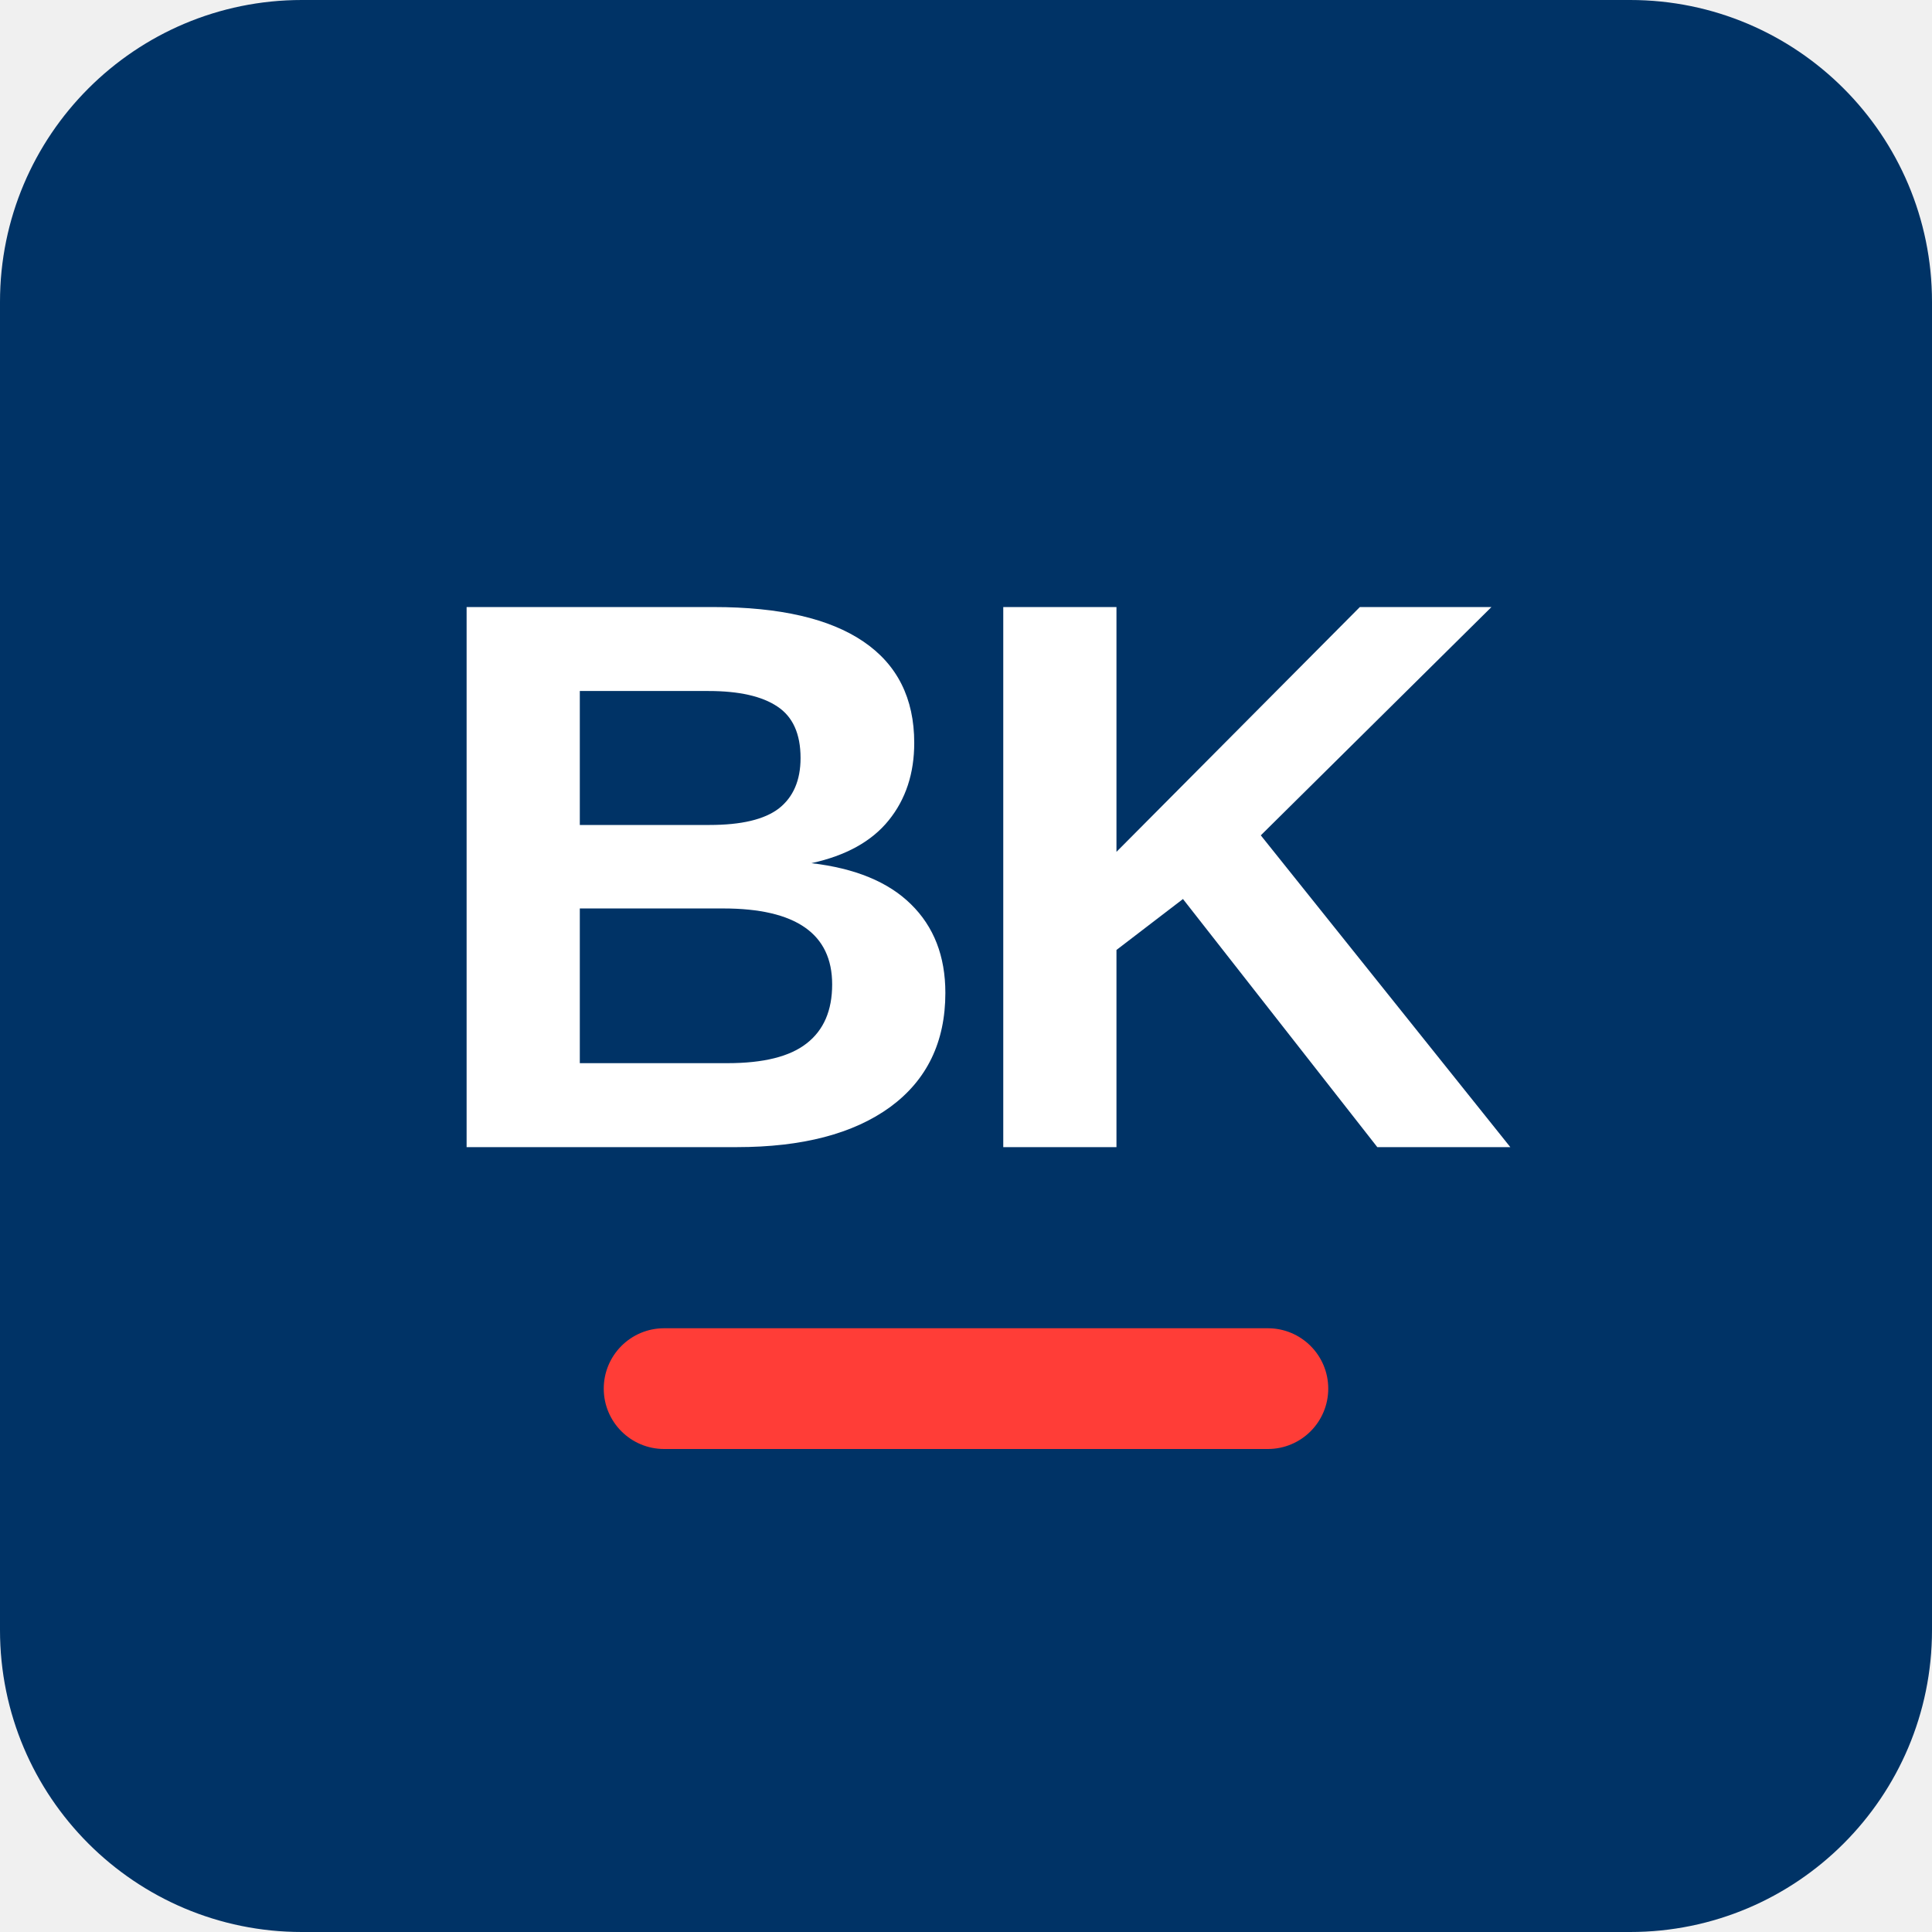
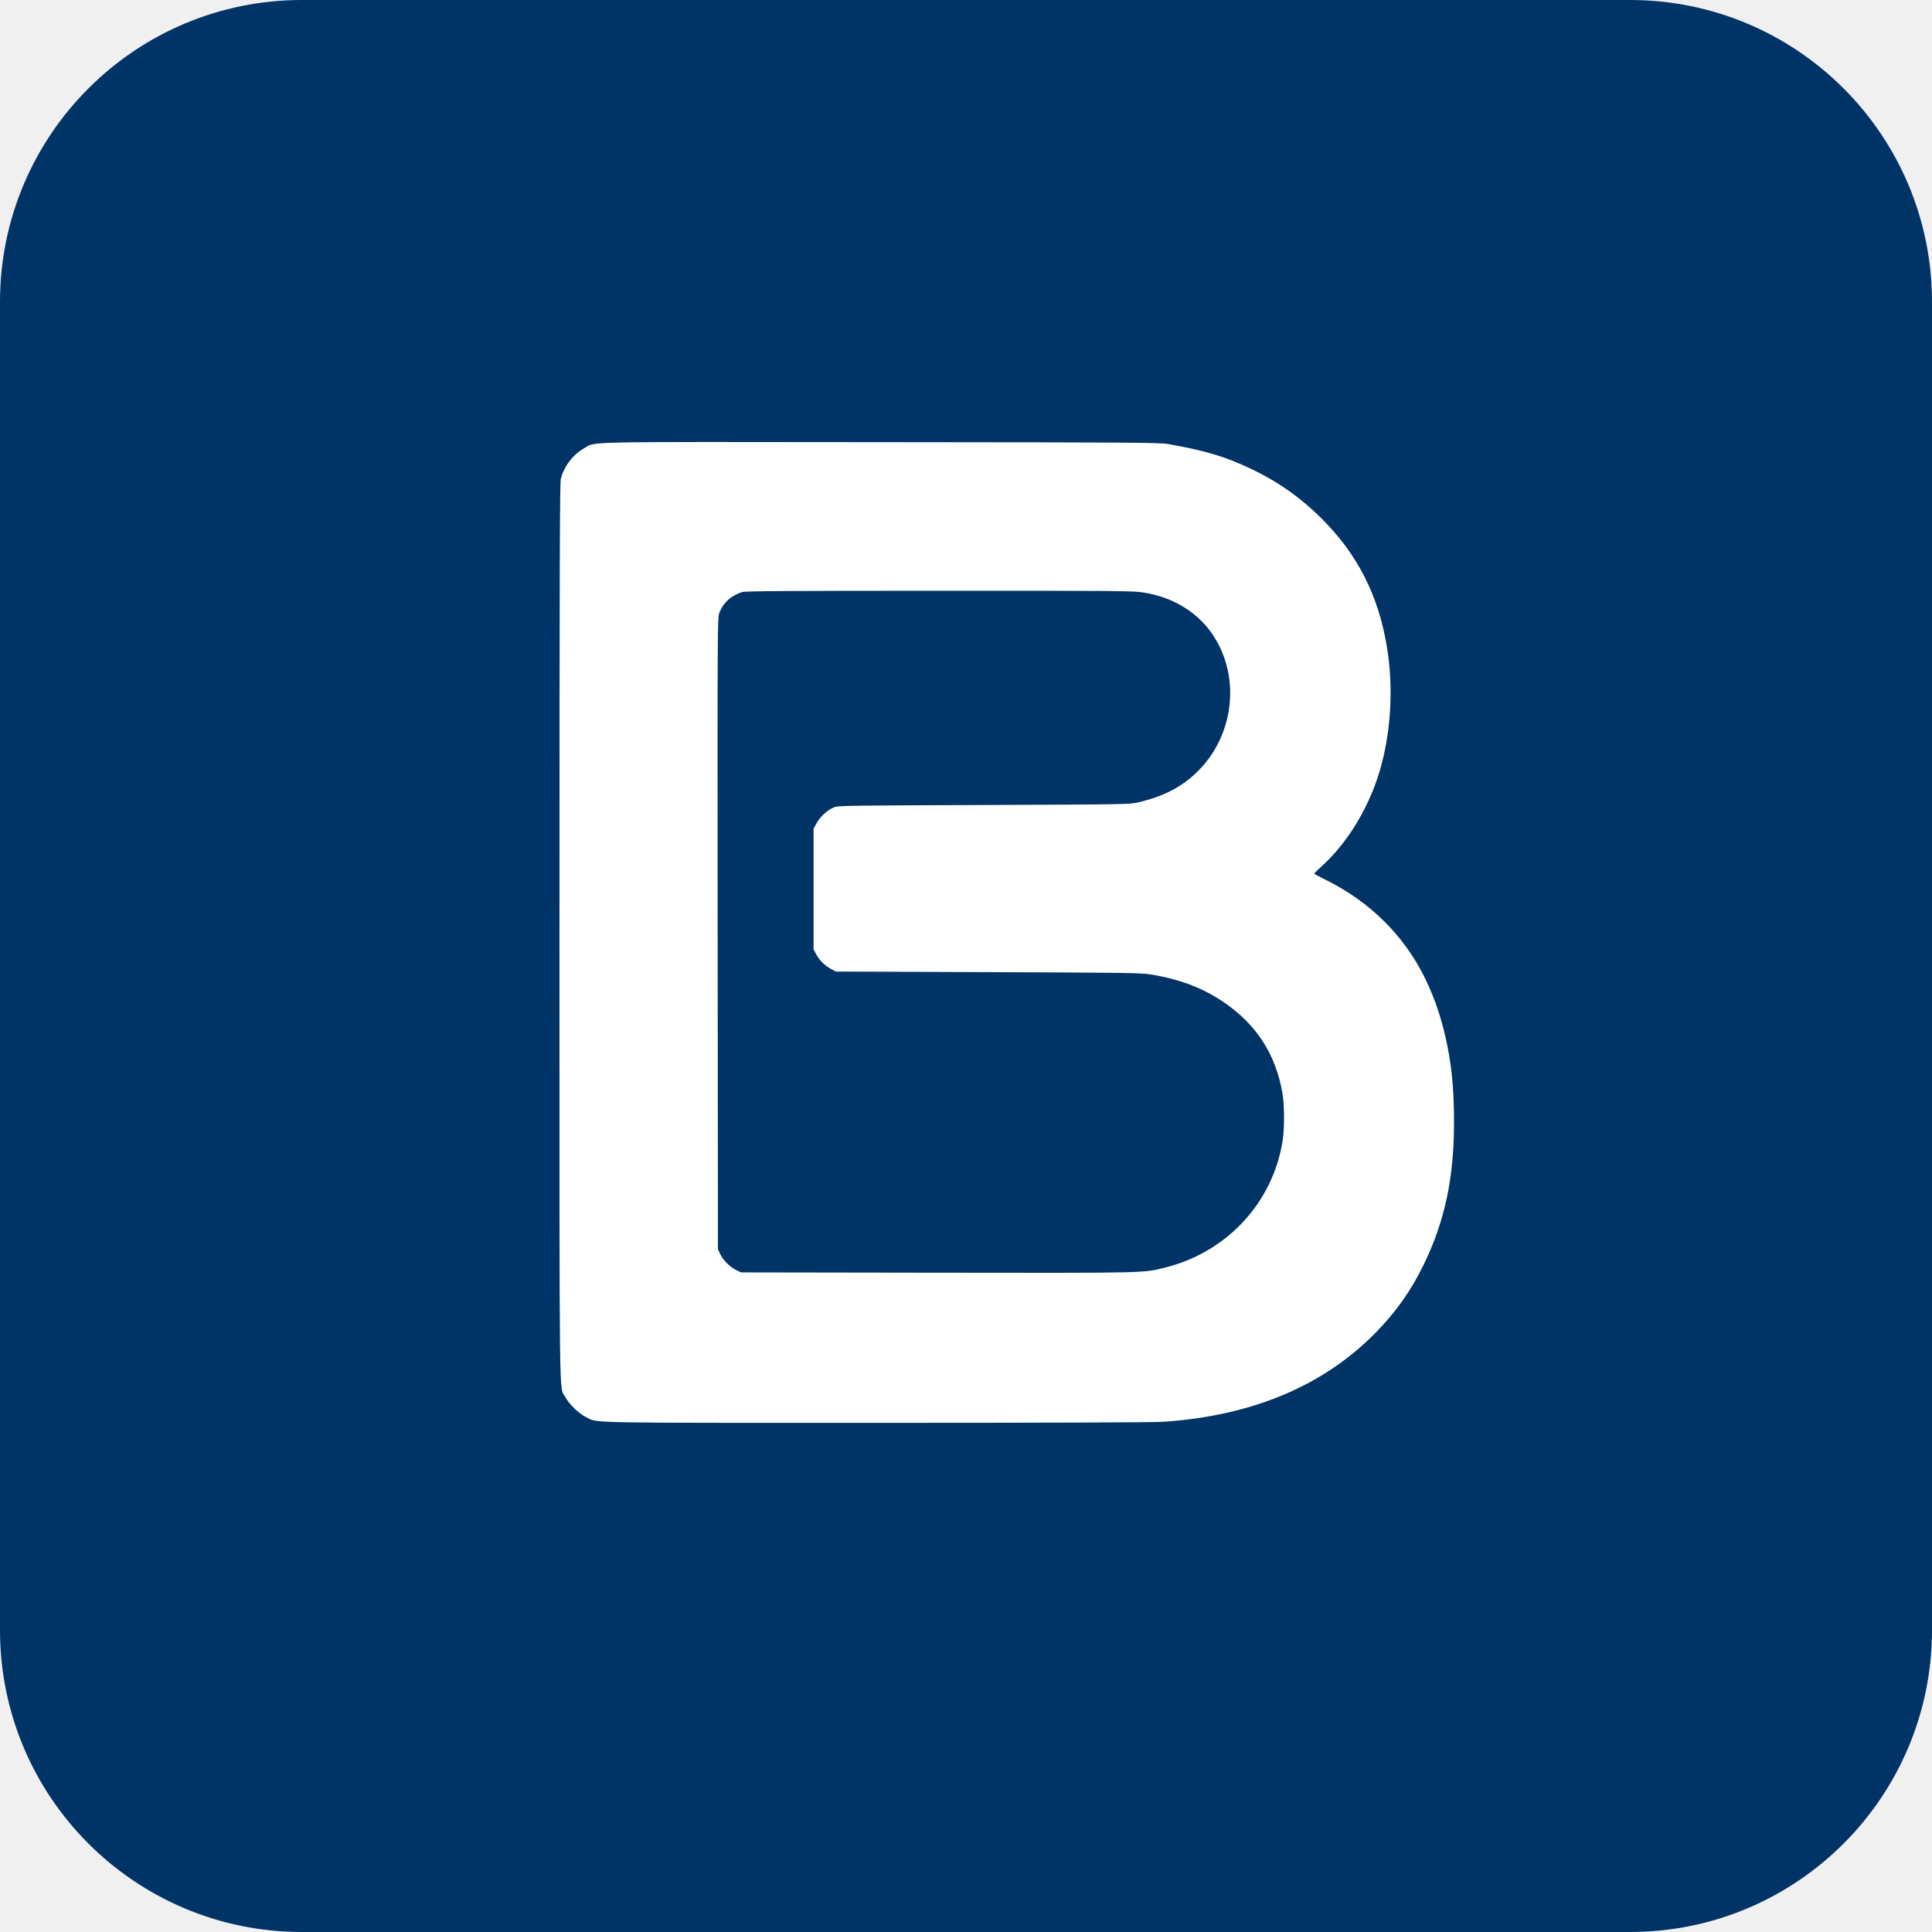
<svg xmlns="http://www.w3.org/2000/svg" viewBox="0 0 64 64">
-   <rect width="64" height="64" rx="10" fill="#003366" />
-   <text x="32" y="38" font-family="Poppins, Arial, sans-serif" font-size="26" font-weight="800" fill="#ffffff" text-anchor="middle" letter-spacing="-1">BK</text>
-   <rect x="20" y="44" width="24" height="4" rx="2" fill="#FF3D37" />
+   <defs>
+     <clipPath id="rounded">
+       <rect width="64" height="64" rx="10" />
+     </clipPath>
+   </defs>
+   <g clip-path="url(#rounded)">
+     <rect width="64" height="64" fill="#ffffff" />
+     <svg x="0" y="0" width="64" height="64" viewBox="0 0 1920 1920" preserveAspectRatio="xMidYMid meet">
+       <g transform="translate(0,1920) scale(0.1,-0.1)" fill="#003366" stroke="none">
+         <path d="M0 9600 l0 -9600 9600 0 9600 0 0 9600 0 9600 -9600 0 -9600 0 0         -9600z m11610 5187 c384 -68 582 -129 855 -262 248 -121 464 -275 661 -470         365 -362 573 -770 658 -1290 62 -377 42 -799 -55 -1165 -105 -395 -327 -770         -601 -1015 -36 -33 -67 -63 -67 -66 -1 -4 50 -31 112 -62 225 -111 420 -250         592 -422 295 -296 490 -666 599 -1136 61 -268 86 -508 86 -850 0 -559 -92         -988 -305 -1424 -124 -253 -270 -460 -469 -664 -521 -533 -1232 -832 -2121         -891 -94 -6 -1167 -10 -2855 -10 -2962 0 -2751 -4 -2878 58 -69 33 -167 128         -204 198 -63 116 -58 -264 -58 4624 0 3688 3 4464 14 4505 33 124 122 239 231         300 123 69 -118 64 2940 61 2544 -2 2778 -4 2865 -19z" />
+         <path d="M7375 13316 c-110 -35 -188 -106 -225 -203 -20 -54 -20 -55 -18         -3191 l3 -3137 22 -47 c27 -60 95 -127 158 -159 l50 -24 1950 -3 c2120 -3         2045 -4 2268 52 612 155 1065 644 1163 1256 20 123 19 357 -1 475 -68 393         -263 692 -598 915 -206 137 -431 221 -718 267 -93 15 -269 17 -1614 22 l-1510         6 -53 29 c-60 34 -111 85 -144 148 l-23 43 0 600 0 600 30 53 c36 67 110 134         173 159 45 17 121 18 1492 23 1425 6 1446 6 1535 27 246 58 427 151 580 300         333 322 426 836 225 1248 -143 294 -420 488 -771 539 -94 14 -334 16 -2020 15         -1517 0 -1922 -3 -1954 -13z" />
+       </g>
+     </svg>
+   </g>
</svg>
